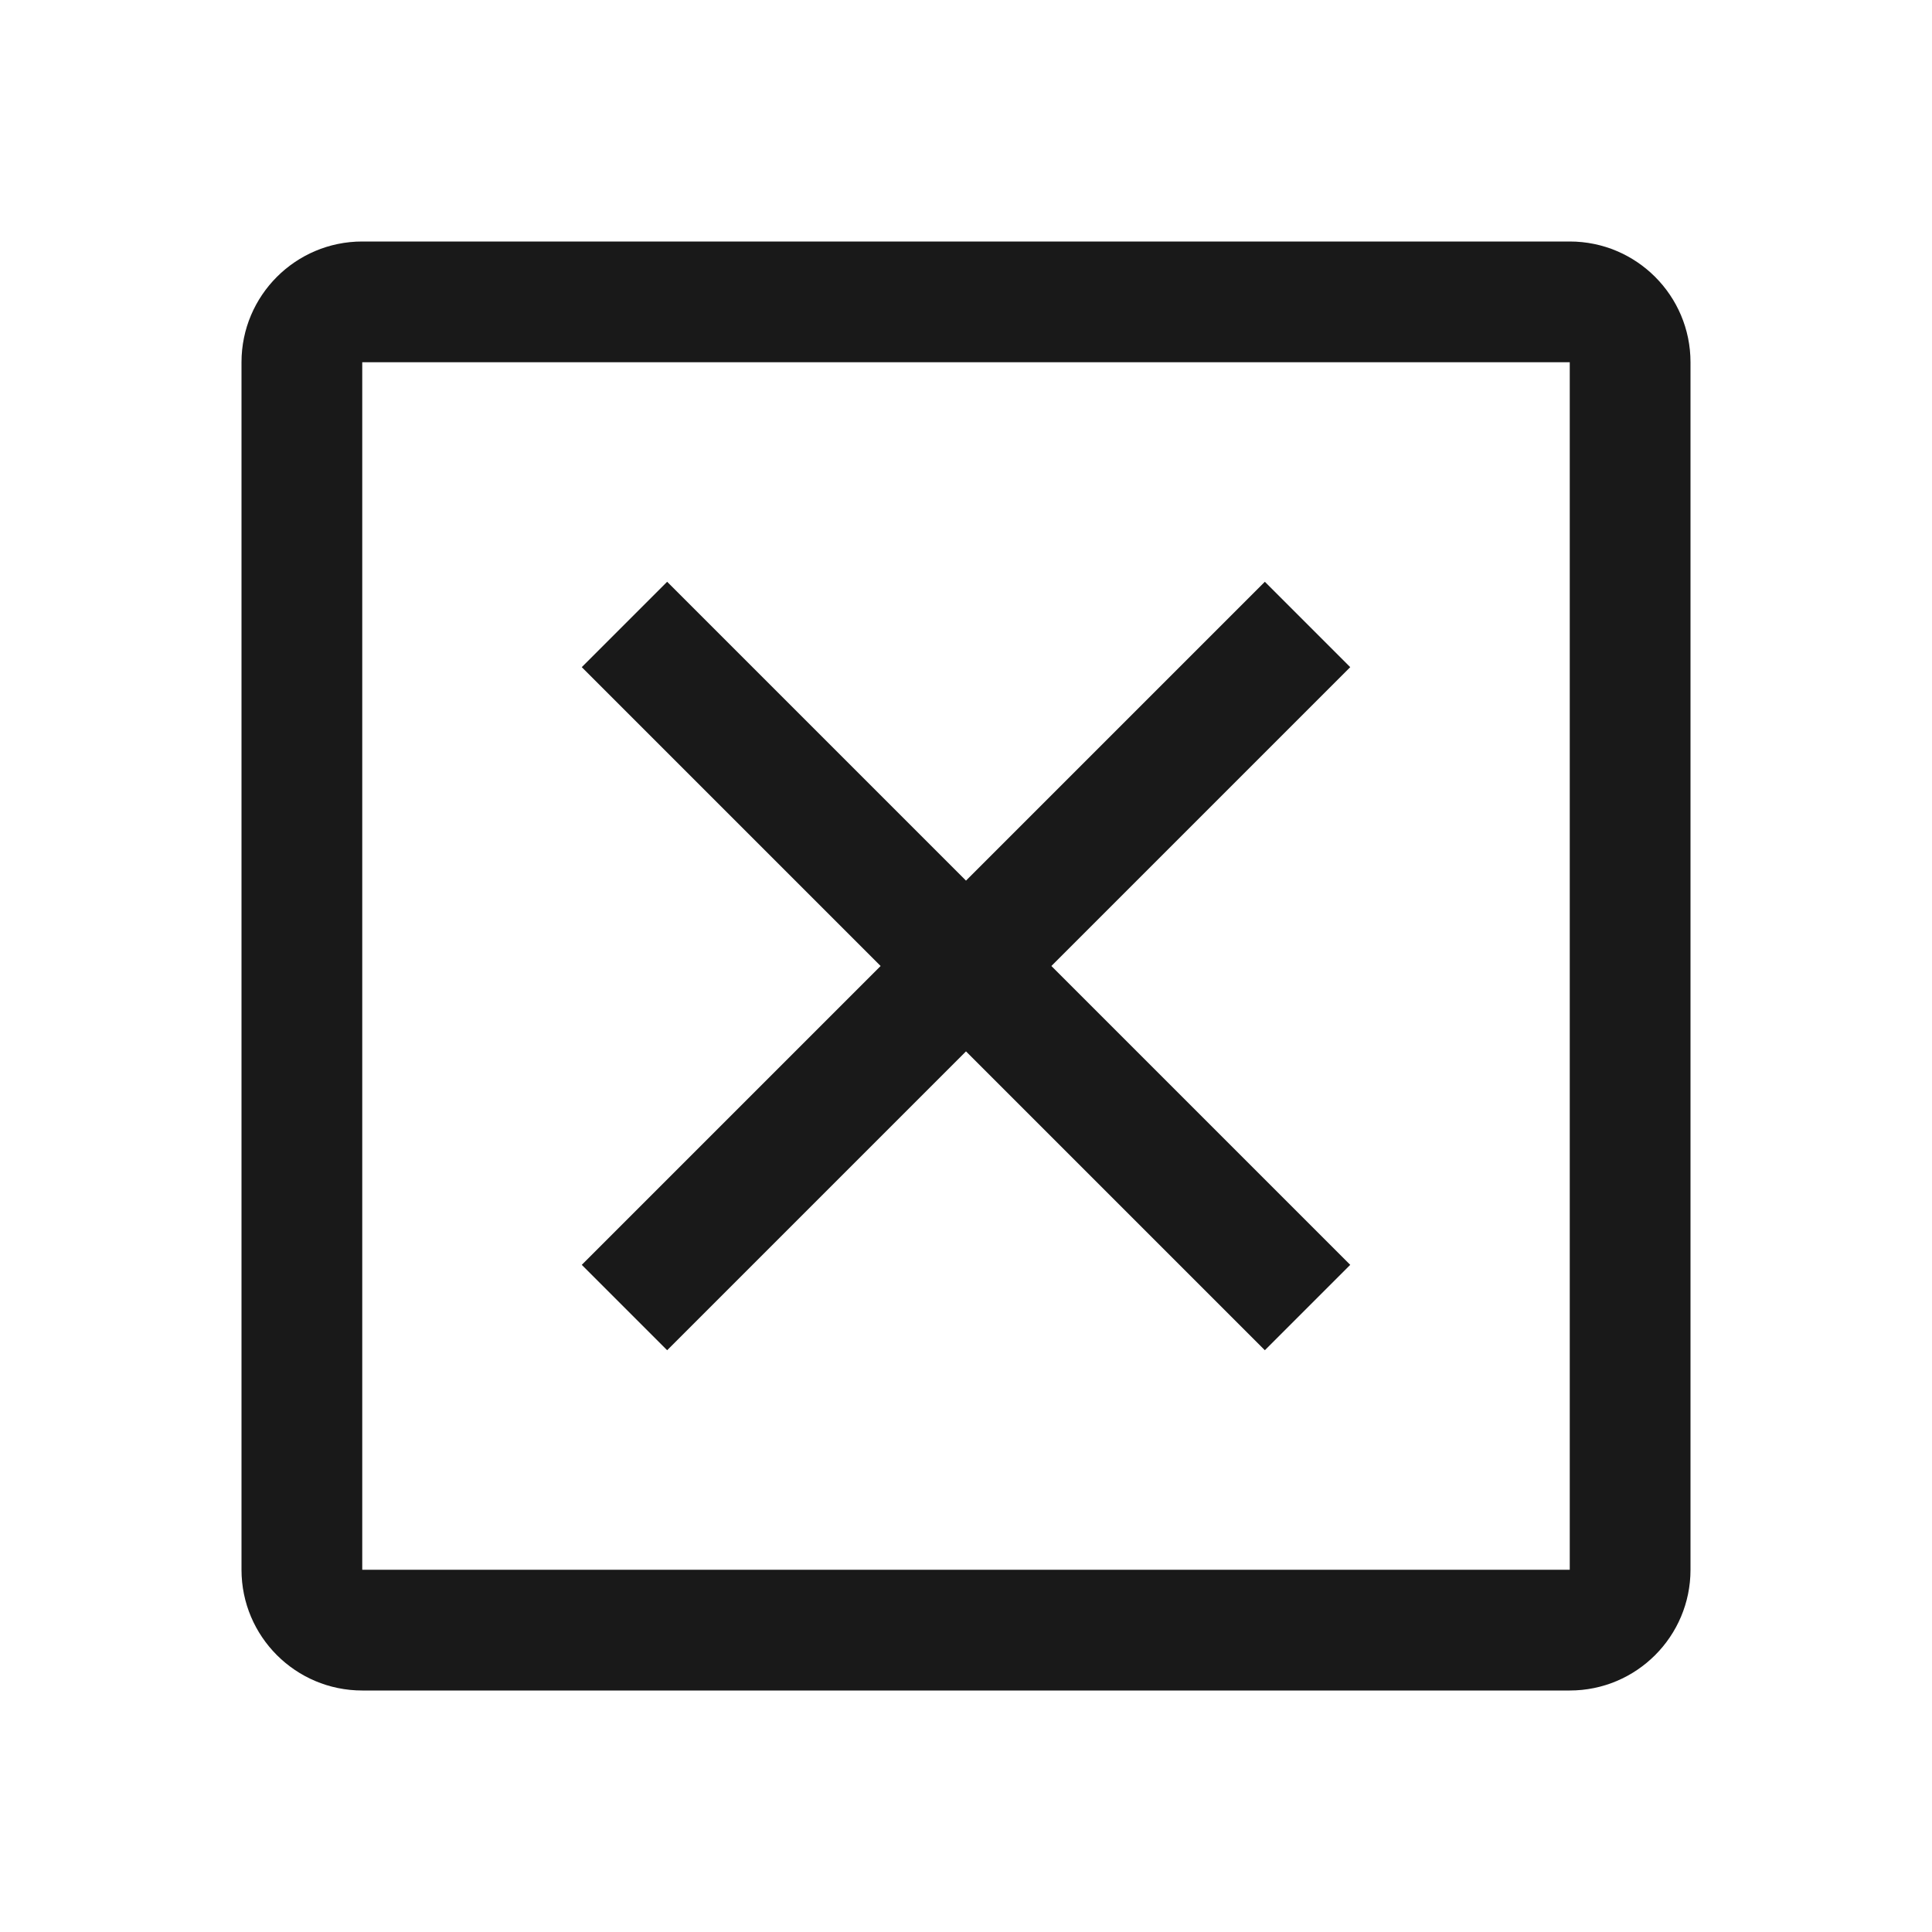
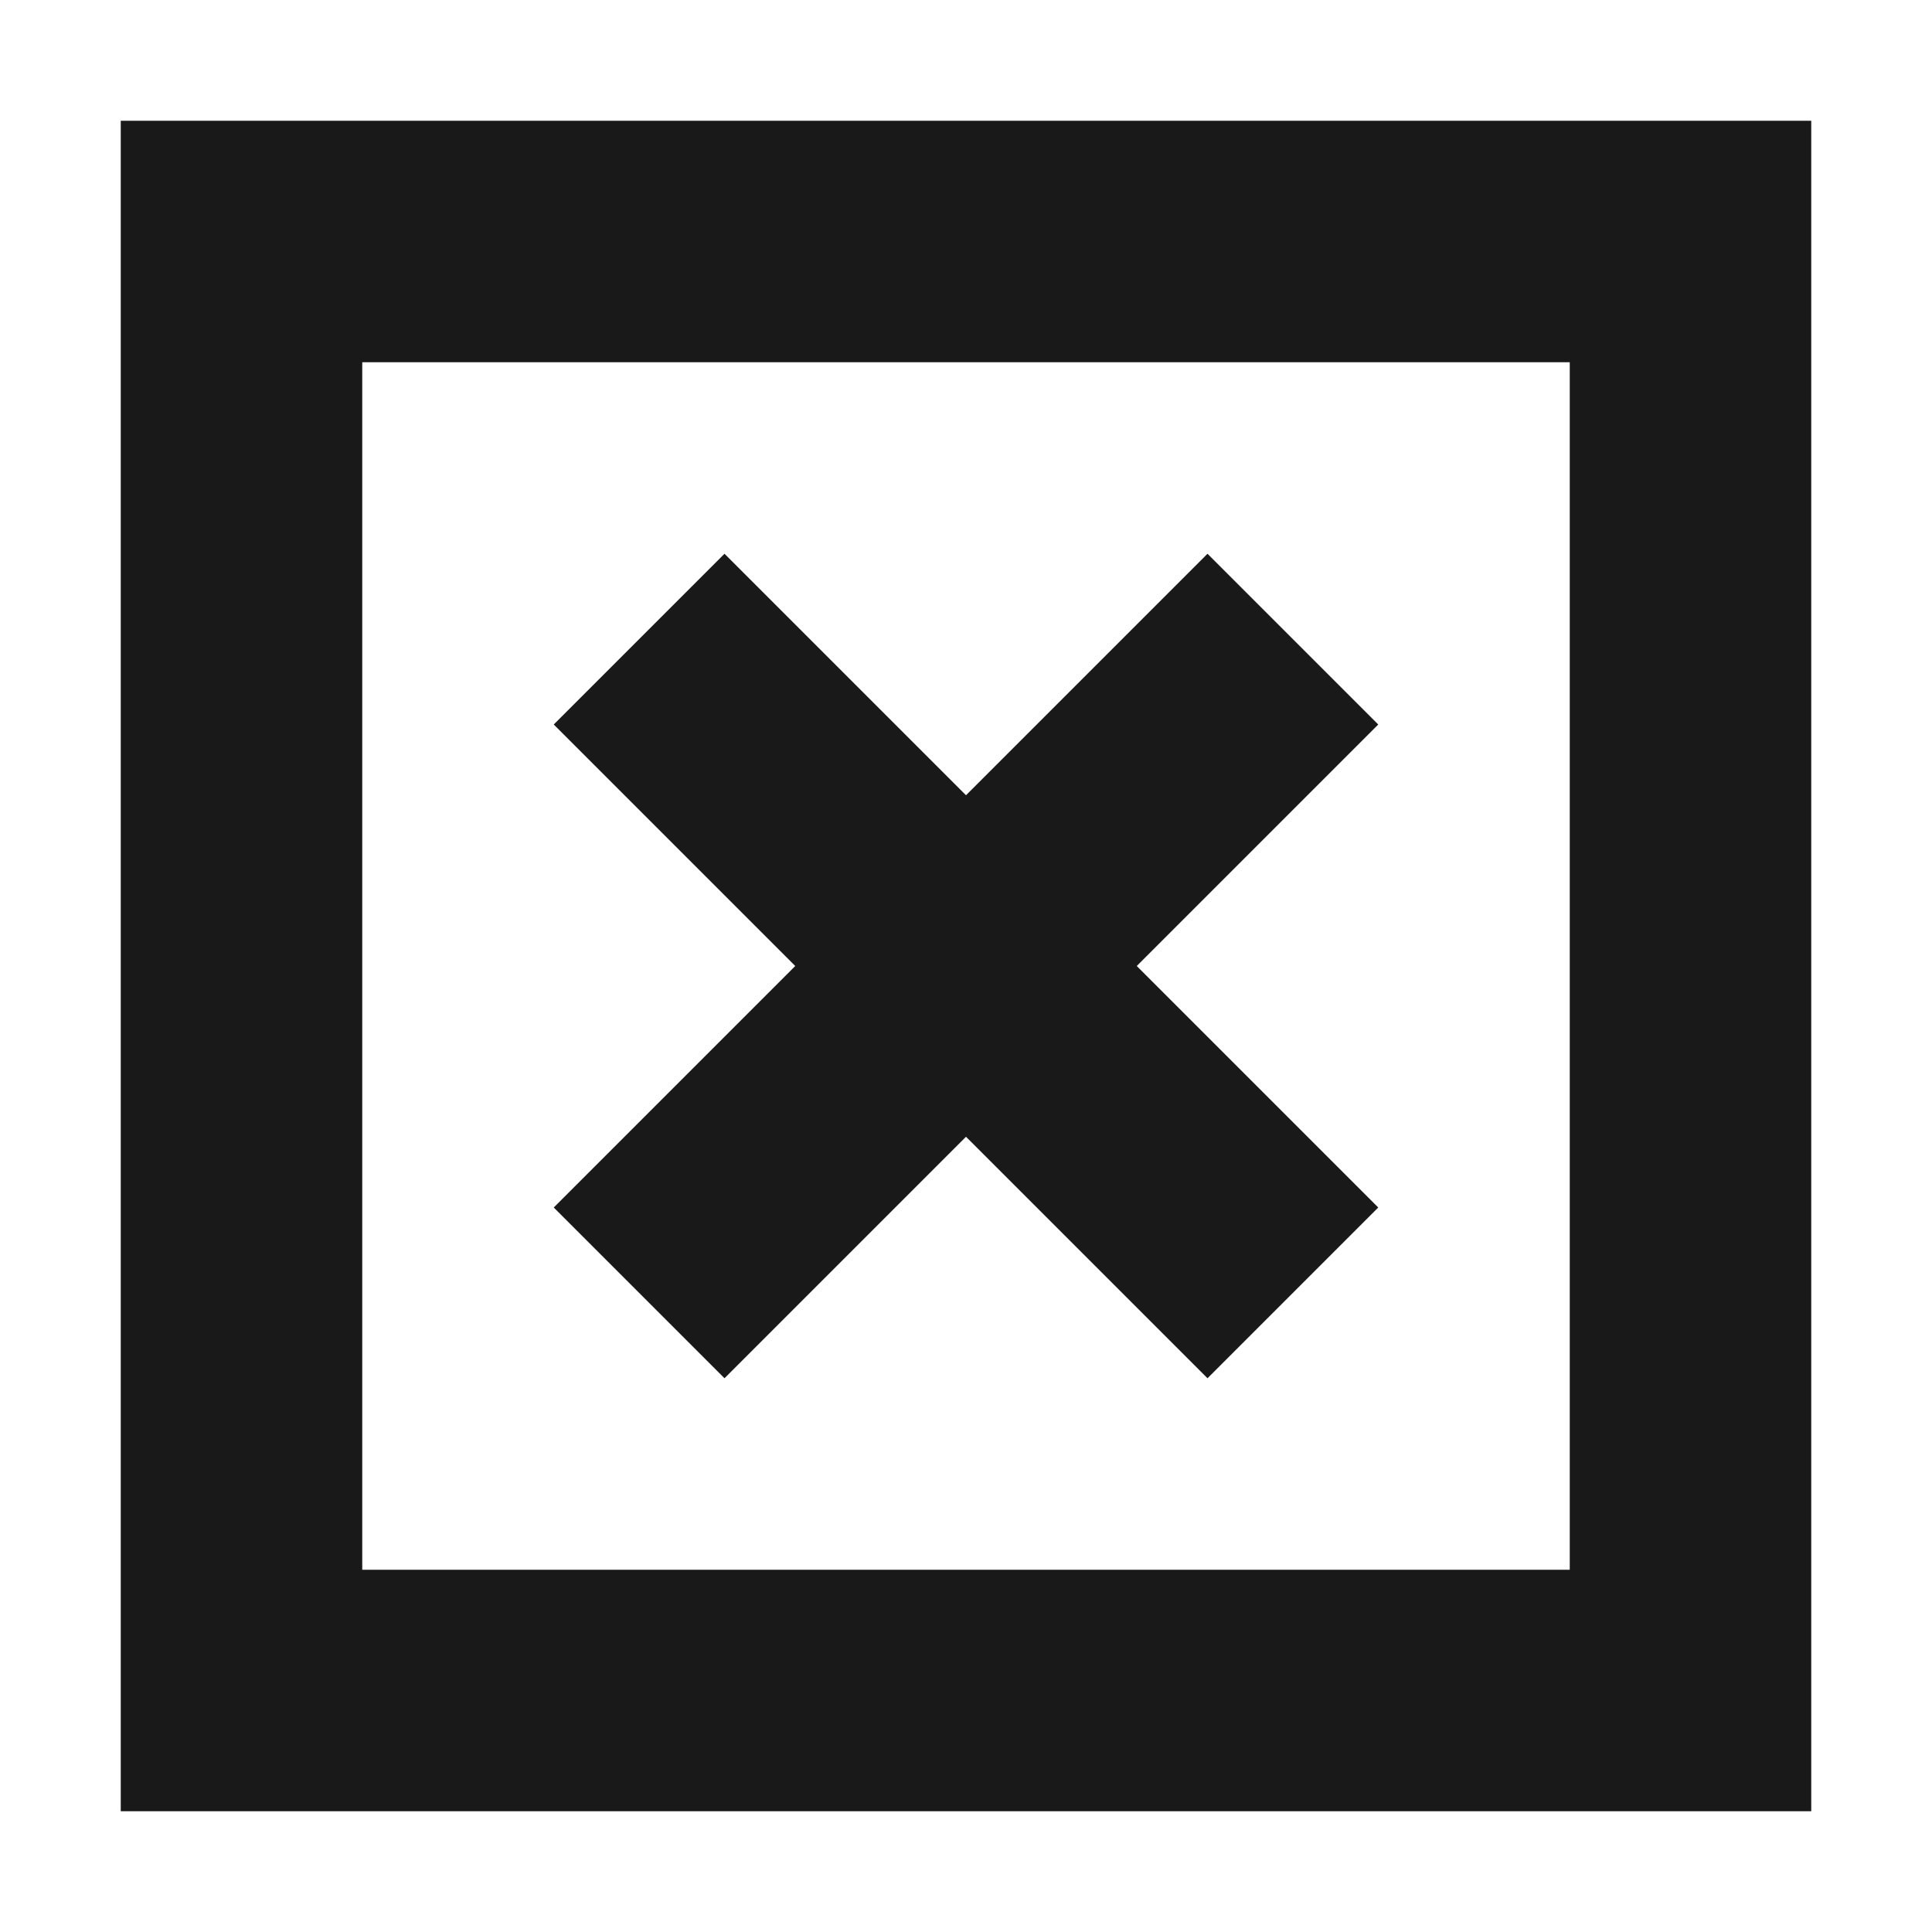
<svg xmlns="http://www.w3.org/2000/svg" width="16" height="16" viewBox="0 0 16 16" fill="none">
-   <path d="M4.818 10.475L7.293 8L4.818 5.525L5.525 4.818L8 7.293L10.475 4.818L11.182 5.525L8.707 8L11.182 10.475L10.475 11.182L8 8.707L5.525 11.182L4.818 10.475Z" fill="black" fill-opacity="0.9" />
-   <path d="M3 14C2.448 14 2 13.552 2 13V3C2 2.448 2.448 2 3 2H13C13.552 2 14 2.448 14 3L14 13C14 13.552 13.552 14 13 14L3 14ZM3 13L13 13L13 3L3 3L3 13Z" fill="black" fill-opacity="0.9" />
+   <path fill-rule="evenodd" clip-rule="evenodd" d="M3 13L13 13L13 3L3 3L3 13ZM15 3V1H13H3H1V3V13V15H3L13 15H15V13L15 3ZM6 4.586L6.707 5.293L8 6.586L9.293 5.293L10 4.586L11.414 6L10.707 6.707L9.414 8L10.707 9.293L11.414 10L10 11.414L9.293 10.707L8 9.414L6.707 10.707L6 11.414L4.586 10L5.293 9.293L6.586 8L5.293 6.707L4.586 6L6 4.586Z" fill="black" fill-opacity="0.9" />
</svg>
